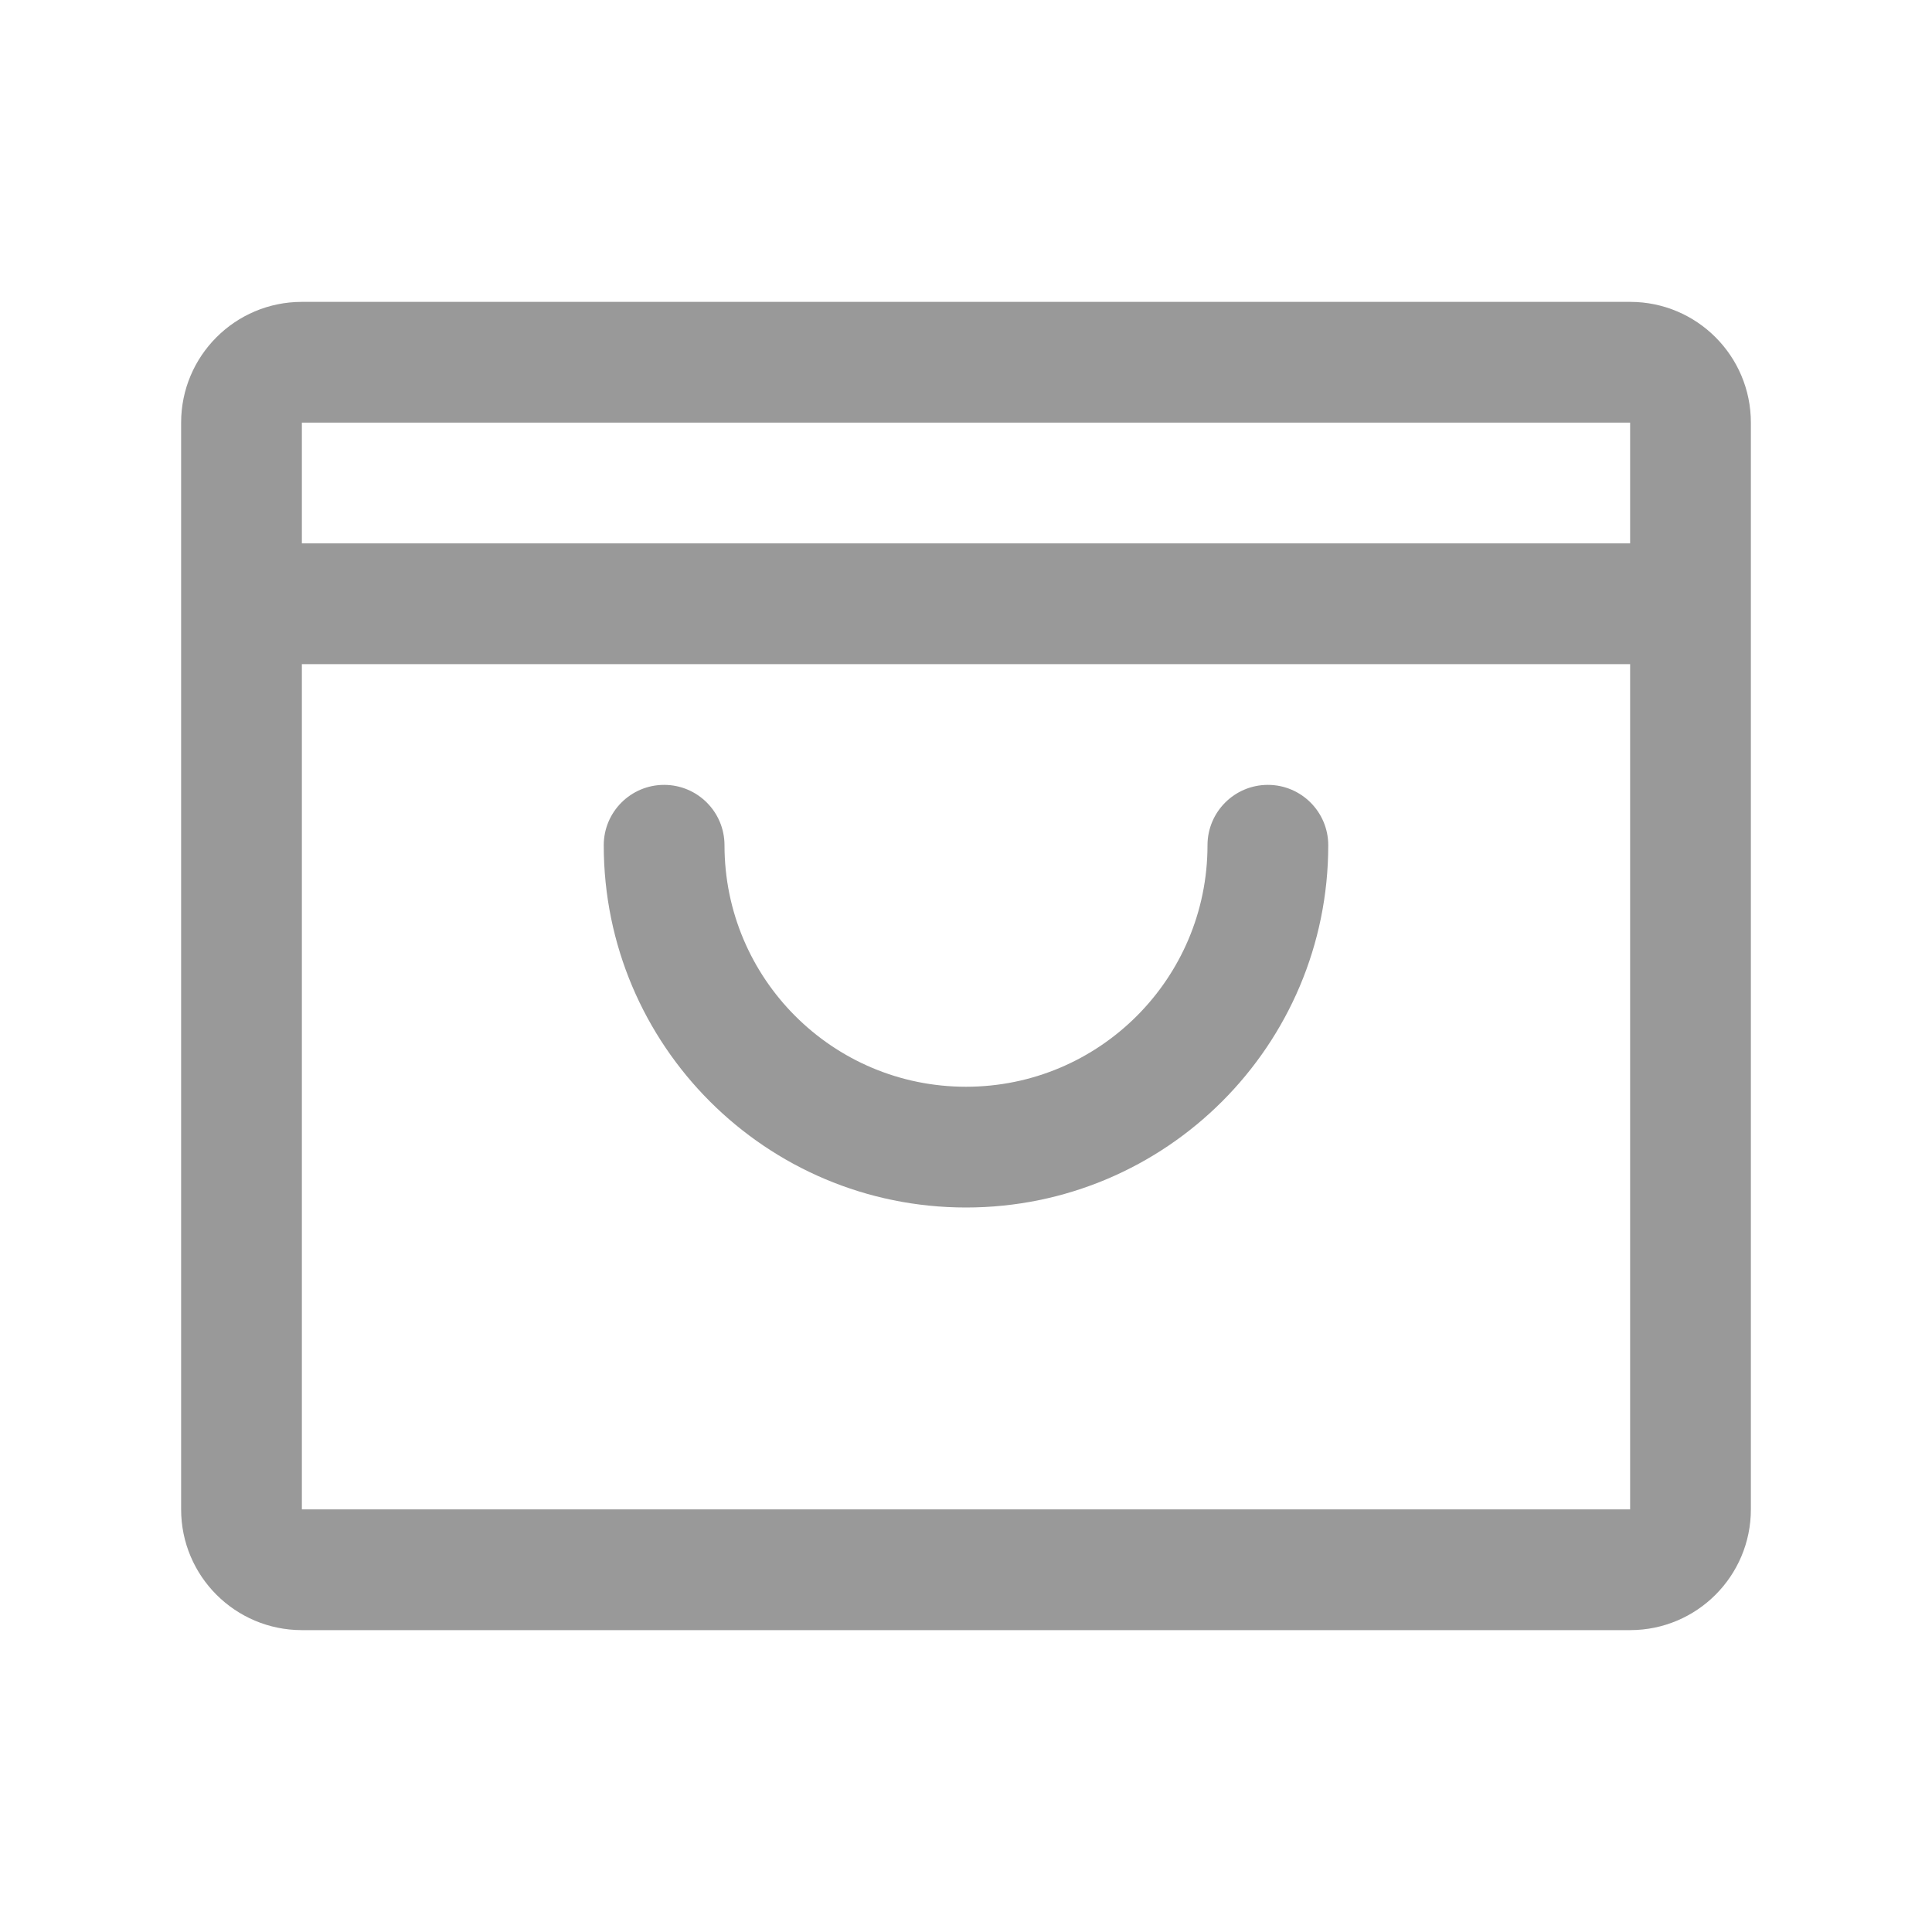
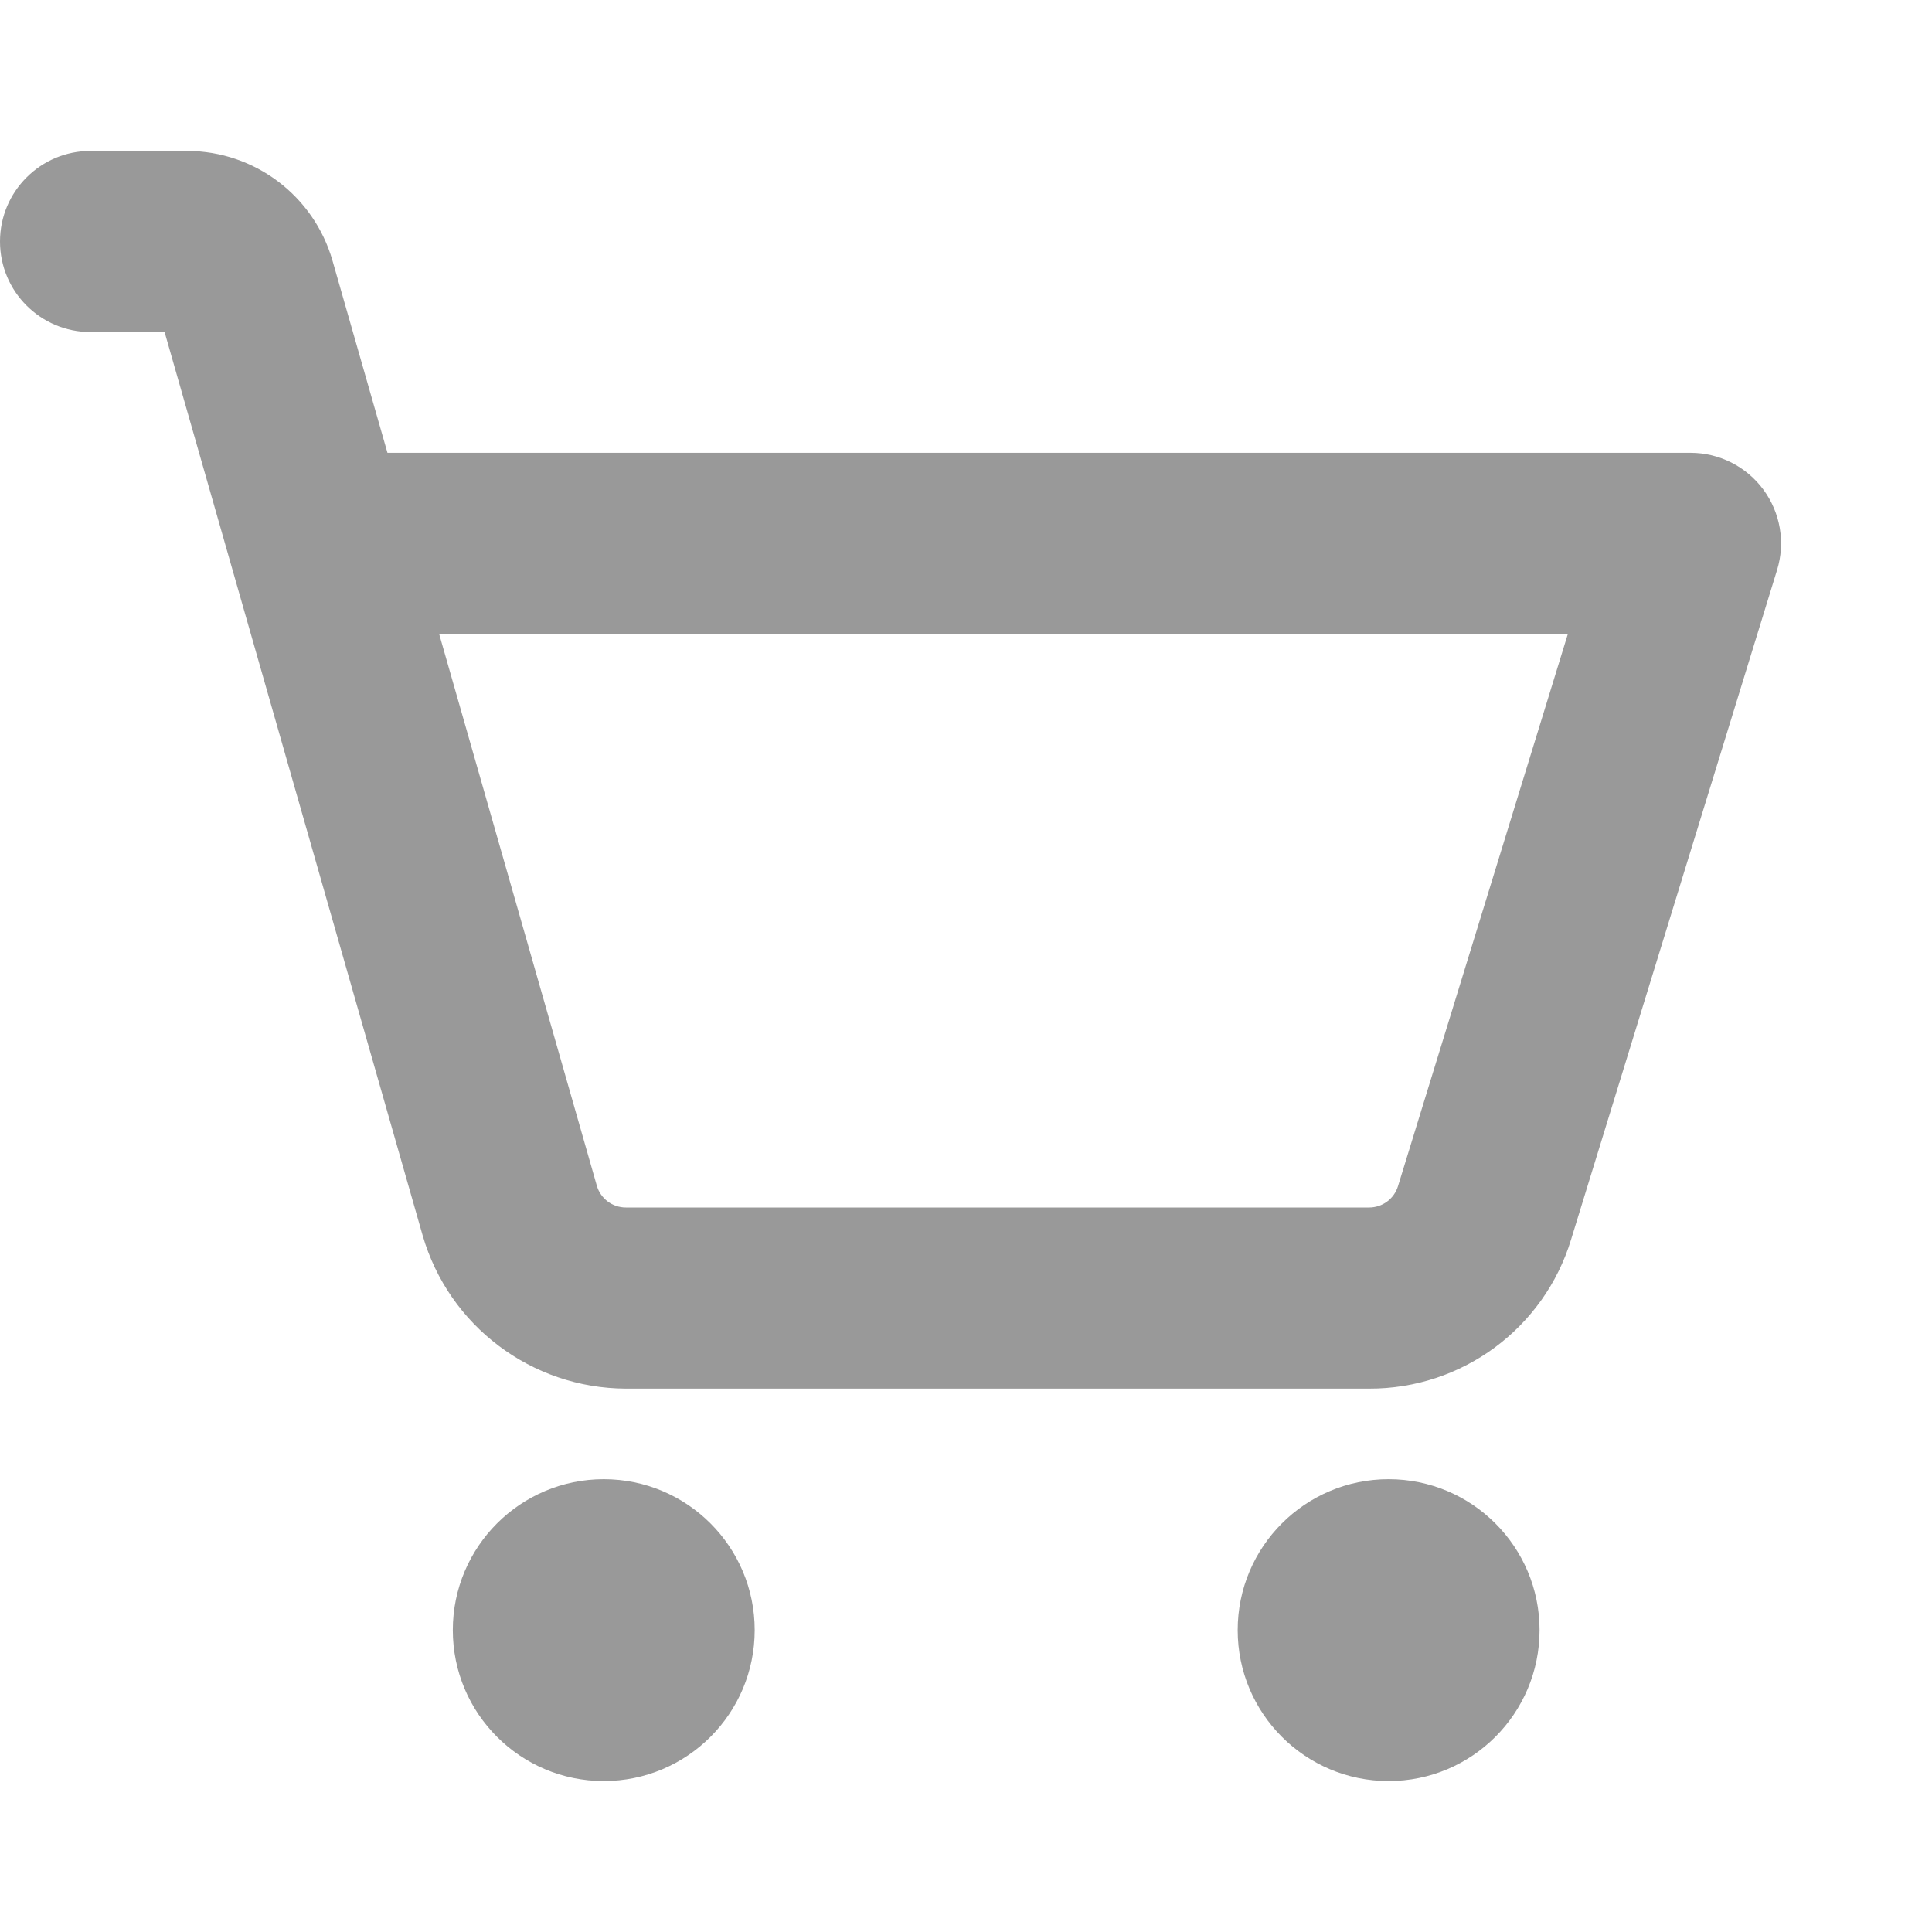
<svg xmlns="http://www.w3.org/2000/svg" width="128" height="128" viewBox="0 0 256 256">
-   <path fill="#999999" d="M216 40H40a16 16 0 0 0-16 16v144a16 16 0 0 0 16 16h176a16 16 0 0 0 16-16V56a16 16 0 0 0-16-16m0 16v16H40V56Zm0 144H40V88h176zm-40-88a48 48 0 0 1-96 0a8 8 0 0 1 16 0a32 32 0 0 0 64 0a8 8 0 0 1 16 0" />
+   <path fill="#999999" d="M100 216a20 20 0 1 1-20-20a20 20 0 0 1 20 20m84-20a20 20 0 1 0 20 20a20 20 0 0 0-20-20m51.47-120.47l-27.29 88.7A27.87 27.87 0 0 1 181.41 184H82.93A28.13 28.13 0 0 1 56 163.69L21.81 44H12a12 12 0 0 1 0-24h12.82a20.08 20.08 0 0 1 19.23 14.51L51.34 60H224a12 12 0 0 1 11.47 15.53M207.75 84H58.19l20.89 73.1a4 4 0 0 0 3.85 2.9h98.48a4 4 0 0 0 3.83-2.82Z" />
</svg>
